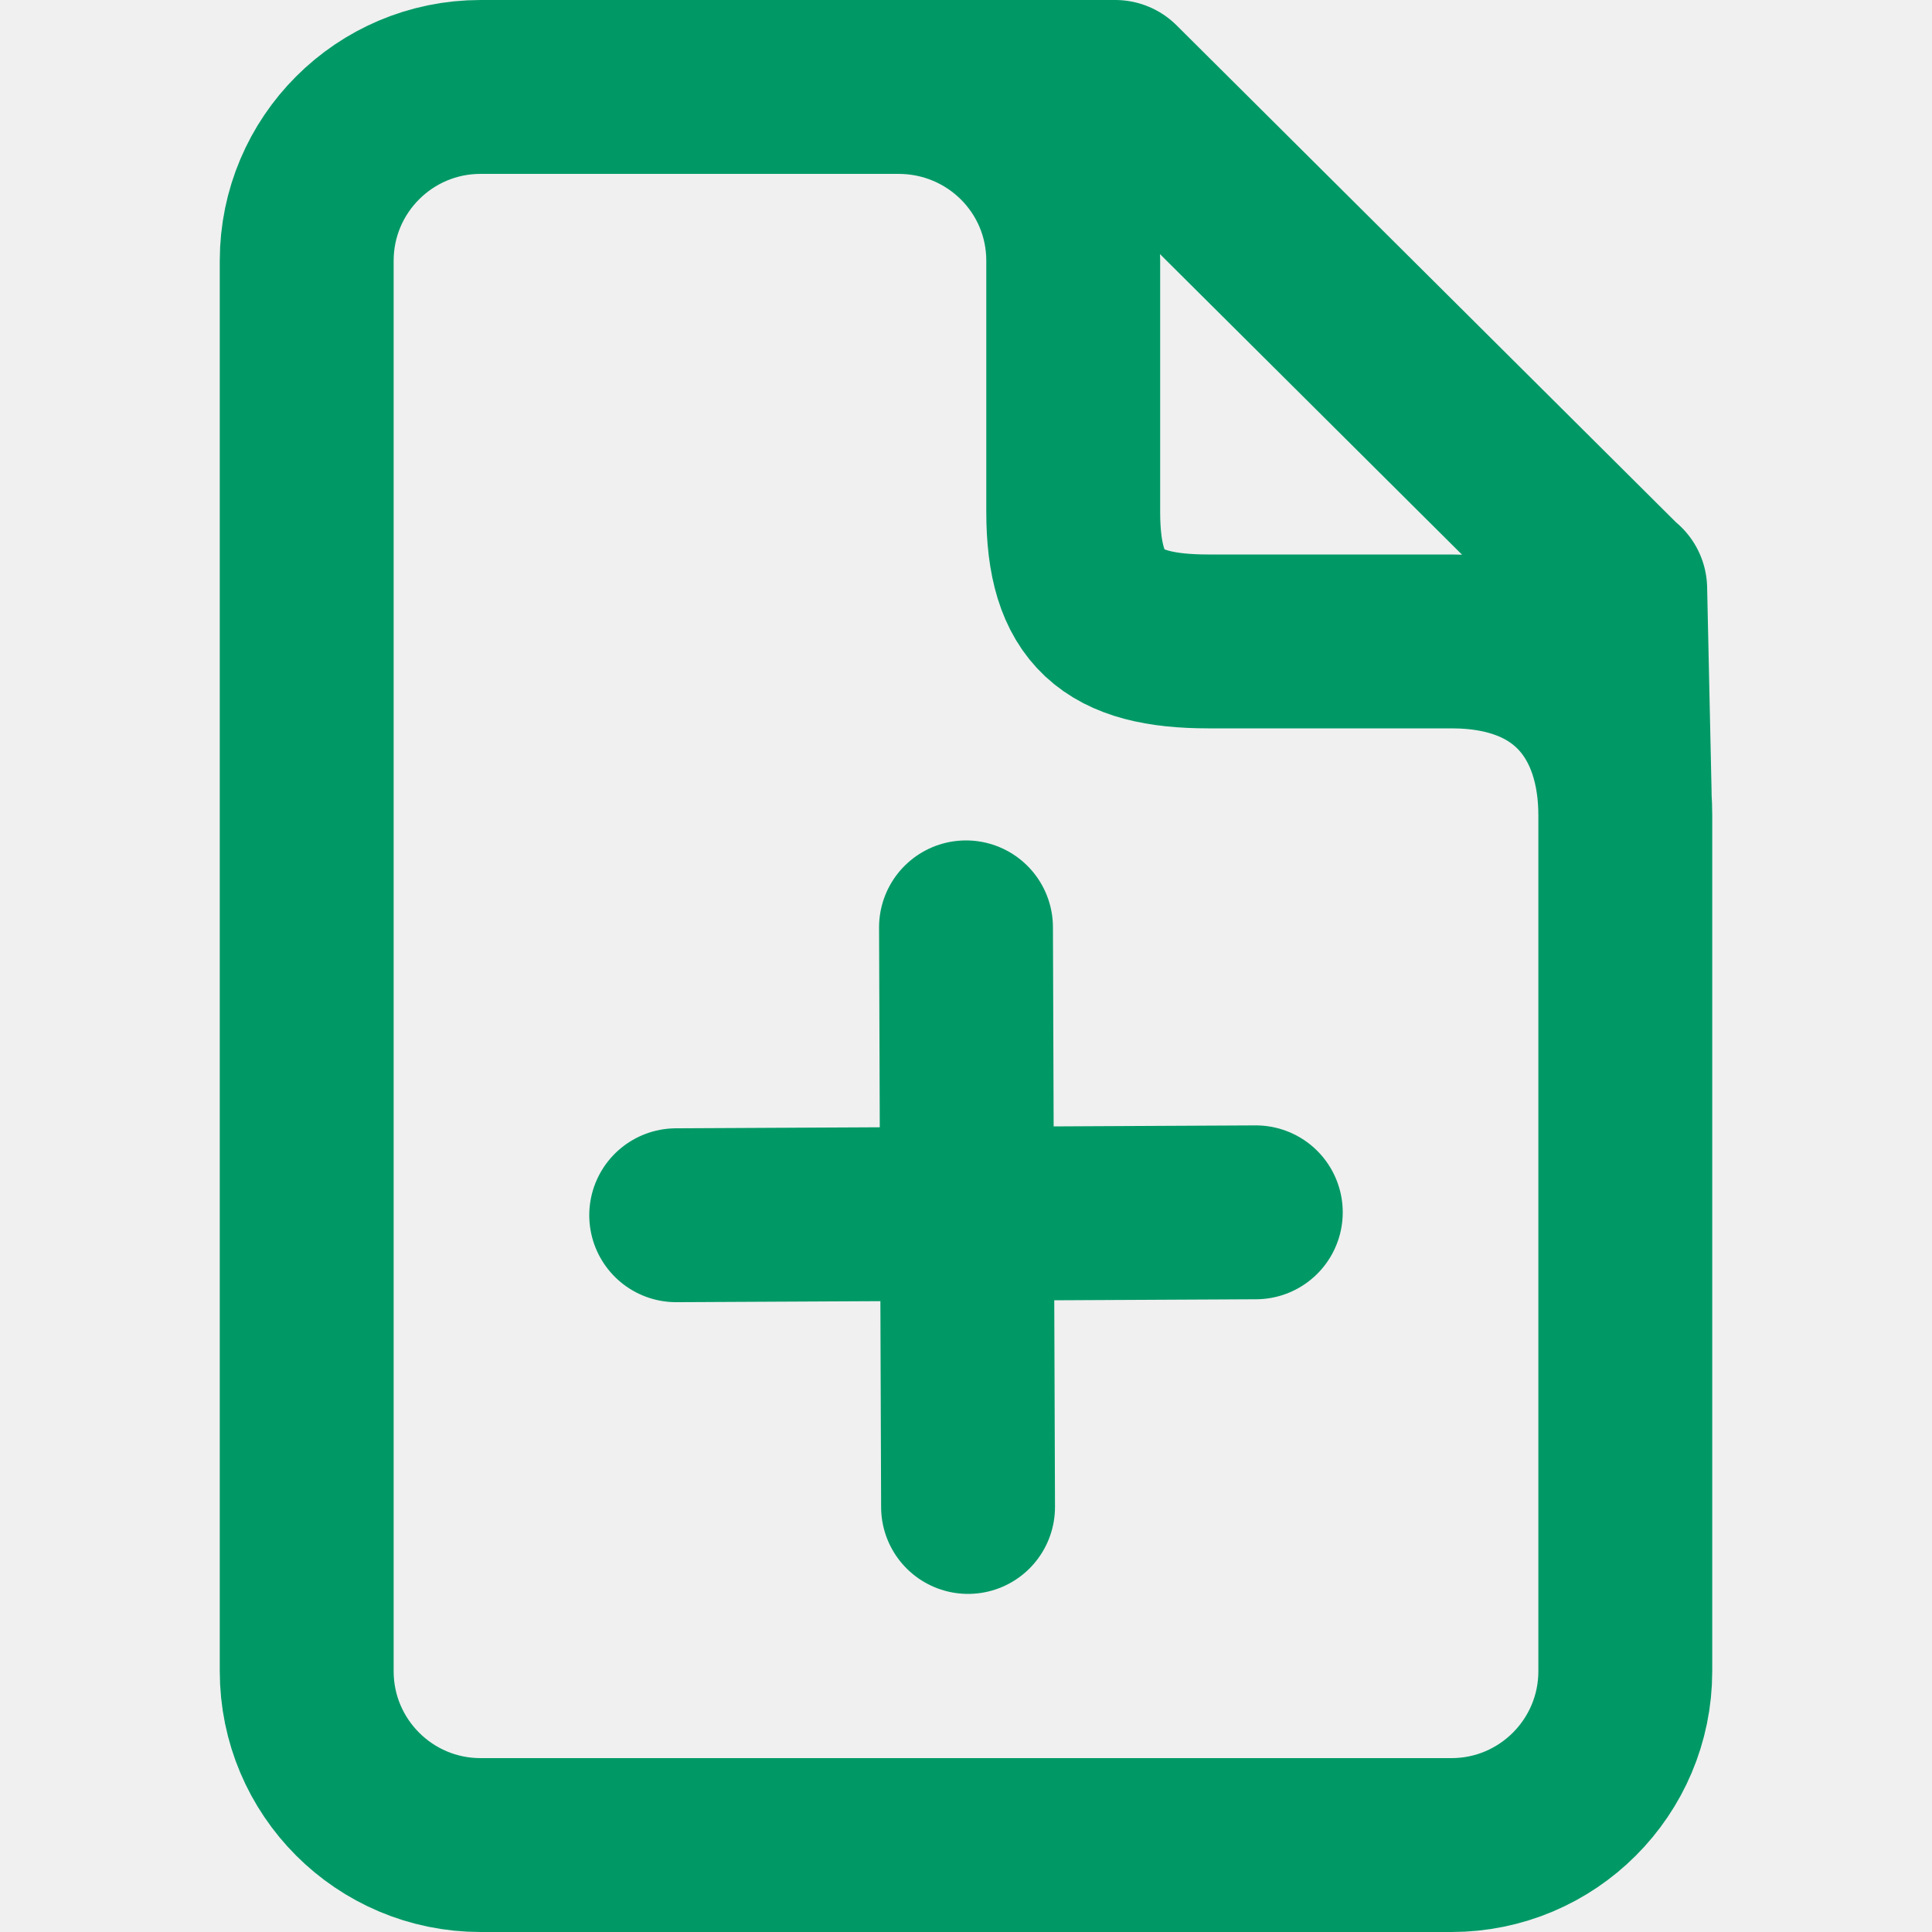
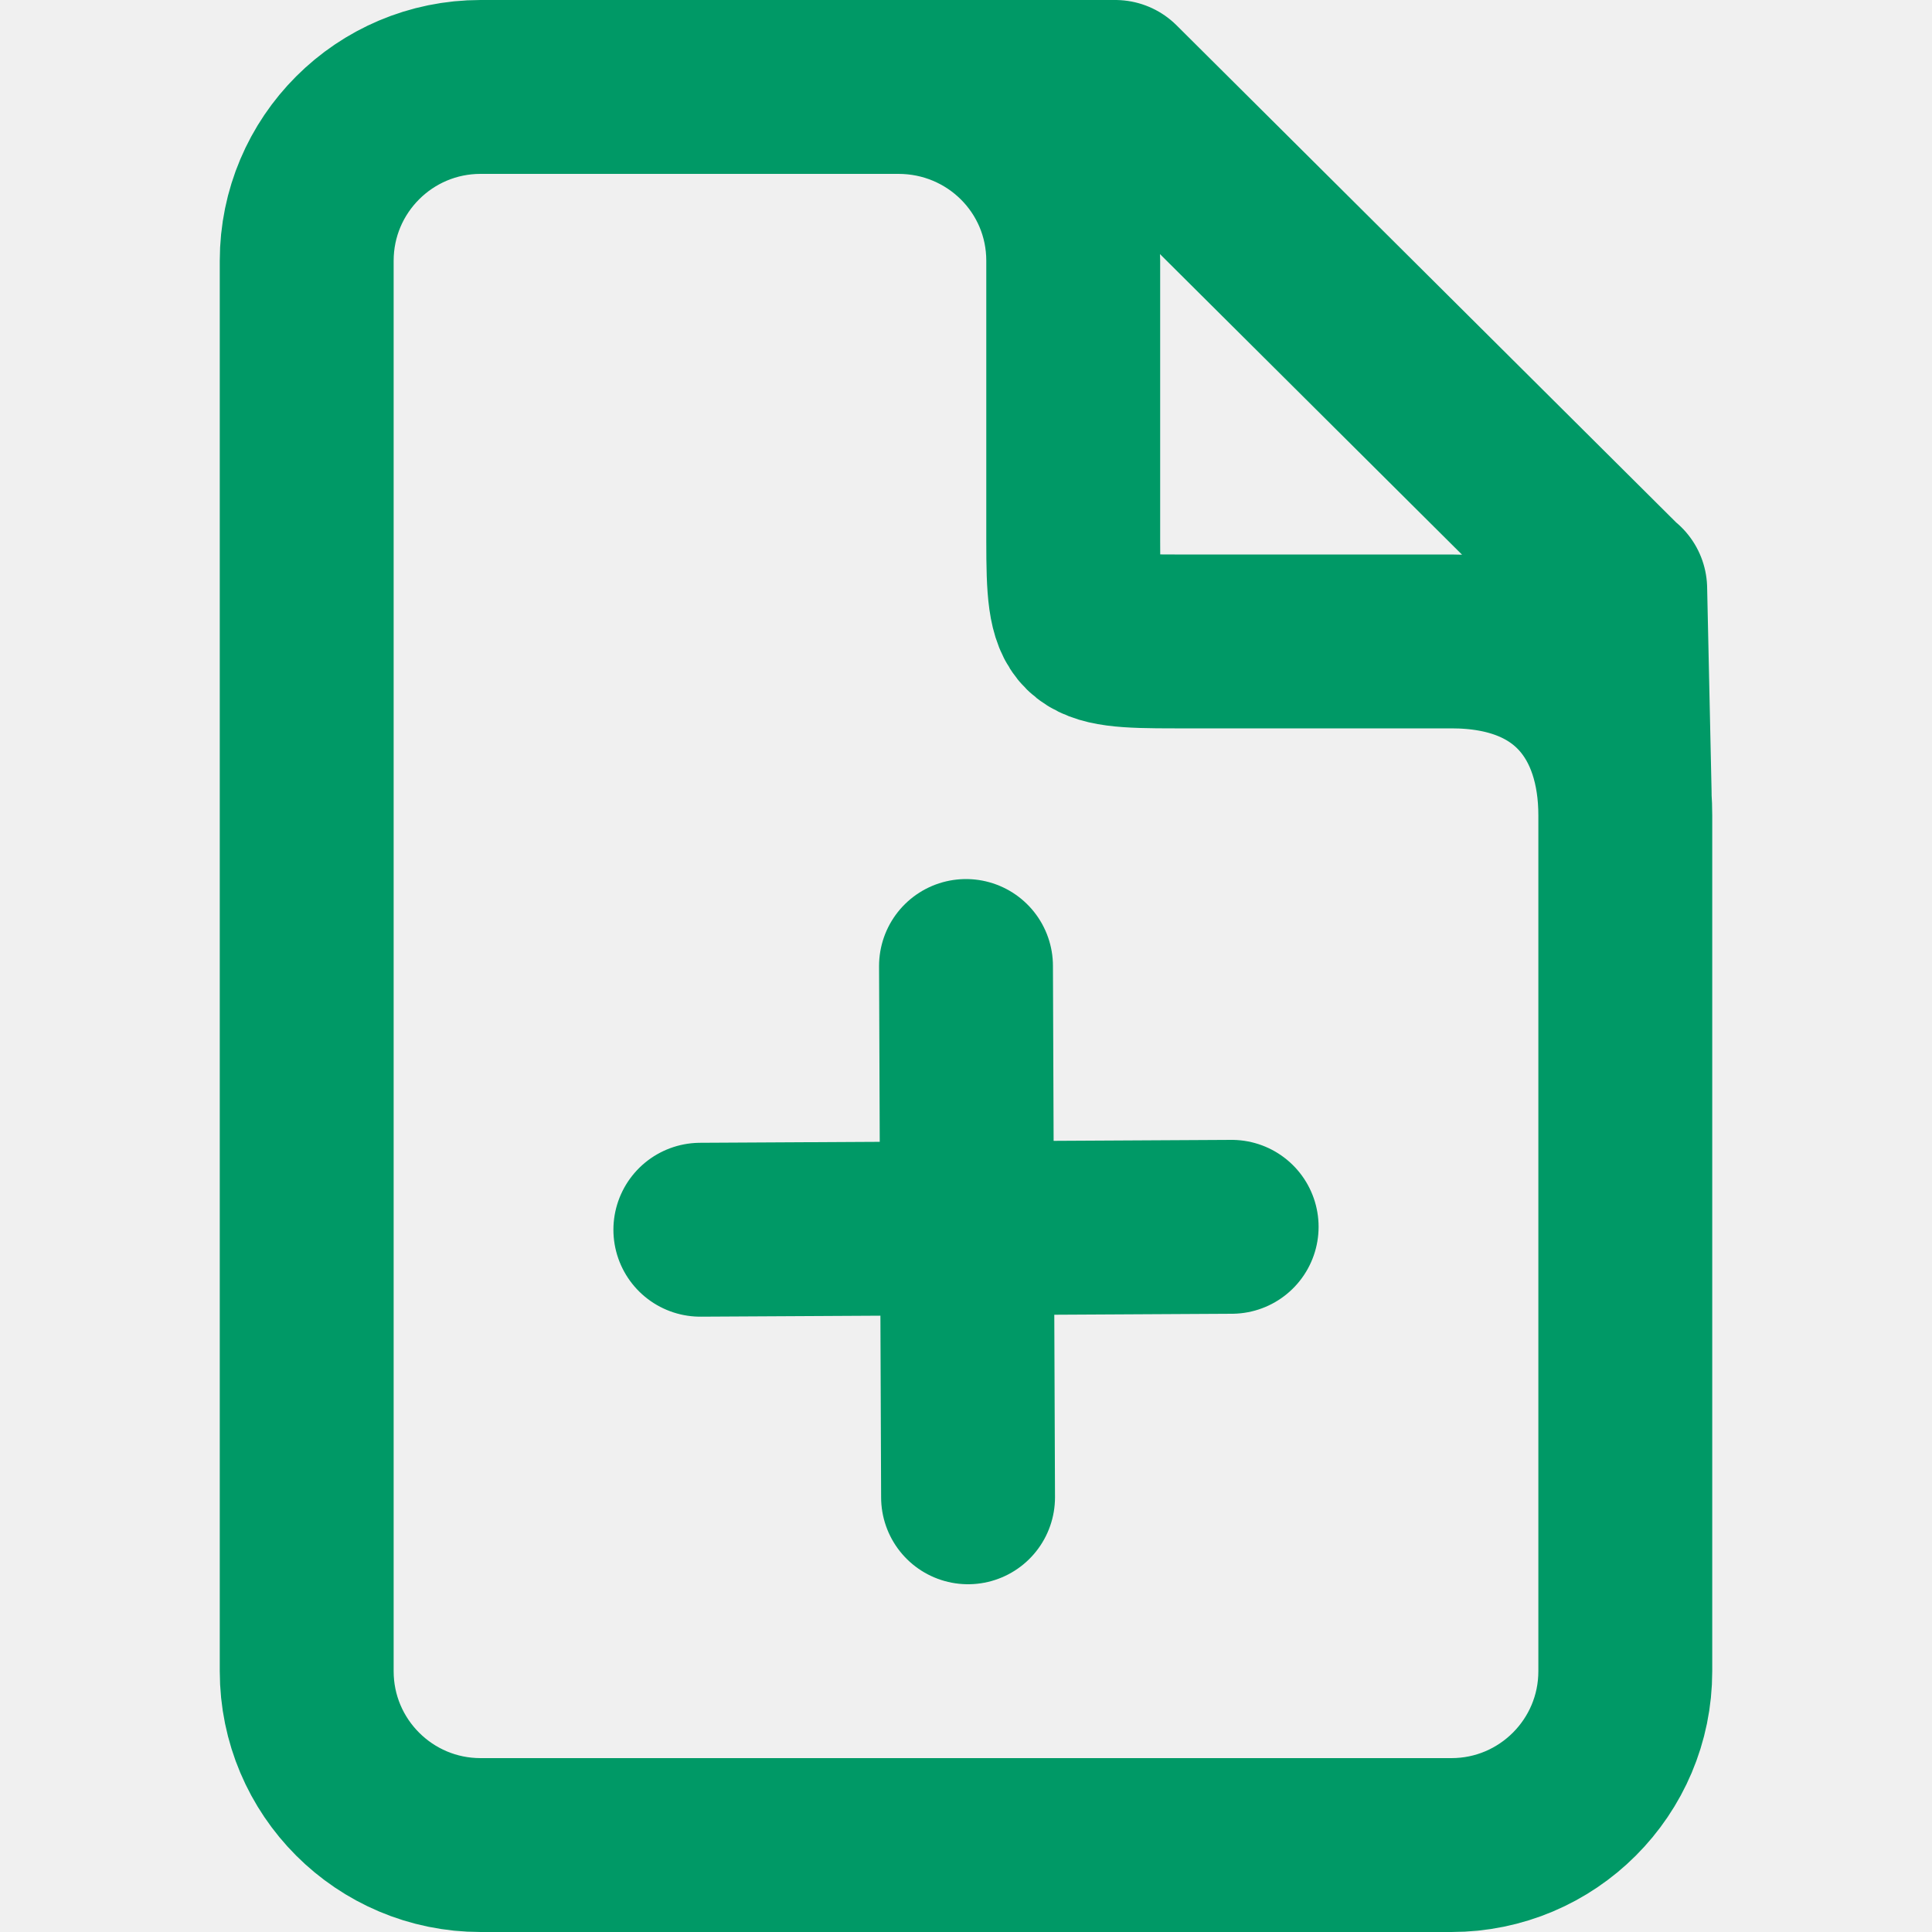
<svg xmlns="http://www.w3.org/2000/svg" width="400" height="400" viewBox="0 0 400 400" fill="none">
-   <g clip-path="url(#clip0_82_227)">
-     <path d="M186.785 17.732L230.899 18M335.447 121.943L336.371 164.401M230.936 18.037L335.38 121.966M336.5 346C336.5 365.882 320.382 382 300.5 382H99.5C79.618 382 63.5 365.882 63.5 346V54C63.5 34.118 79.618 18 99.5 18H186C206 18 222.2 34 222.2 54V106C222.2 126 230.2 132.8 250.2 132.8H300.5C325.5 132.8 336.5 148.8 336.5 168.8V346Z" stroke="#009966" stroke-width="36" stroke-linecap="round" stroke-linejoin="round" />
-     <path d="M140 251.603L260 251" stroke="#009966" stroke-width="36" stroke-linecap="round" stroke-linejoin="round" />
-     <path d="M200.426 312L200 192" stroke="#009966" stroke-width="36" stroke-linecap="round" stroke-linejoin="round" />
+   <g clip-path="url(#clip0_103_2)">
+     <path d="M186.785 17.732L230.899 18M335.447 121.943L336.371 164.401M230.936 18.037L335.38 121.966M336.5 346C336.5 365.882 320.382 382 300.5 382H99.5C79.618 382 63.5 365.882 63.5 346V54C63.5 34.118 79.618 18 99.5 18H186C206 18 222.2 34 222.2 54V112C222.2 132 223.2 132.8 243.2 132.8H300.5C325.5 132.8 336.5 148.8 336.5 168.8V346Z" stroke="#009966" stroke-width="36" stroke-linecap="round" stroke-linejoin="round" />
+     <path d="M145 254.603L255 254" stroke="#009966" stroke-width="36" stroke-linecap="round" stroke-linejoin="round" />
+     <path d="M200.426 310L200 200" stroke="#009966" stroke-width="36" stroke-linecap="round" stroke-linejoin="round" />
  </g>
  <defs>
-     <clipPath id="clip0_82_227">
+     <clipPath id="clip0_103_2">
      <rect width="400" height="400" fill="white" />
    </clipPath>
  </defs>
</svg>
